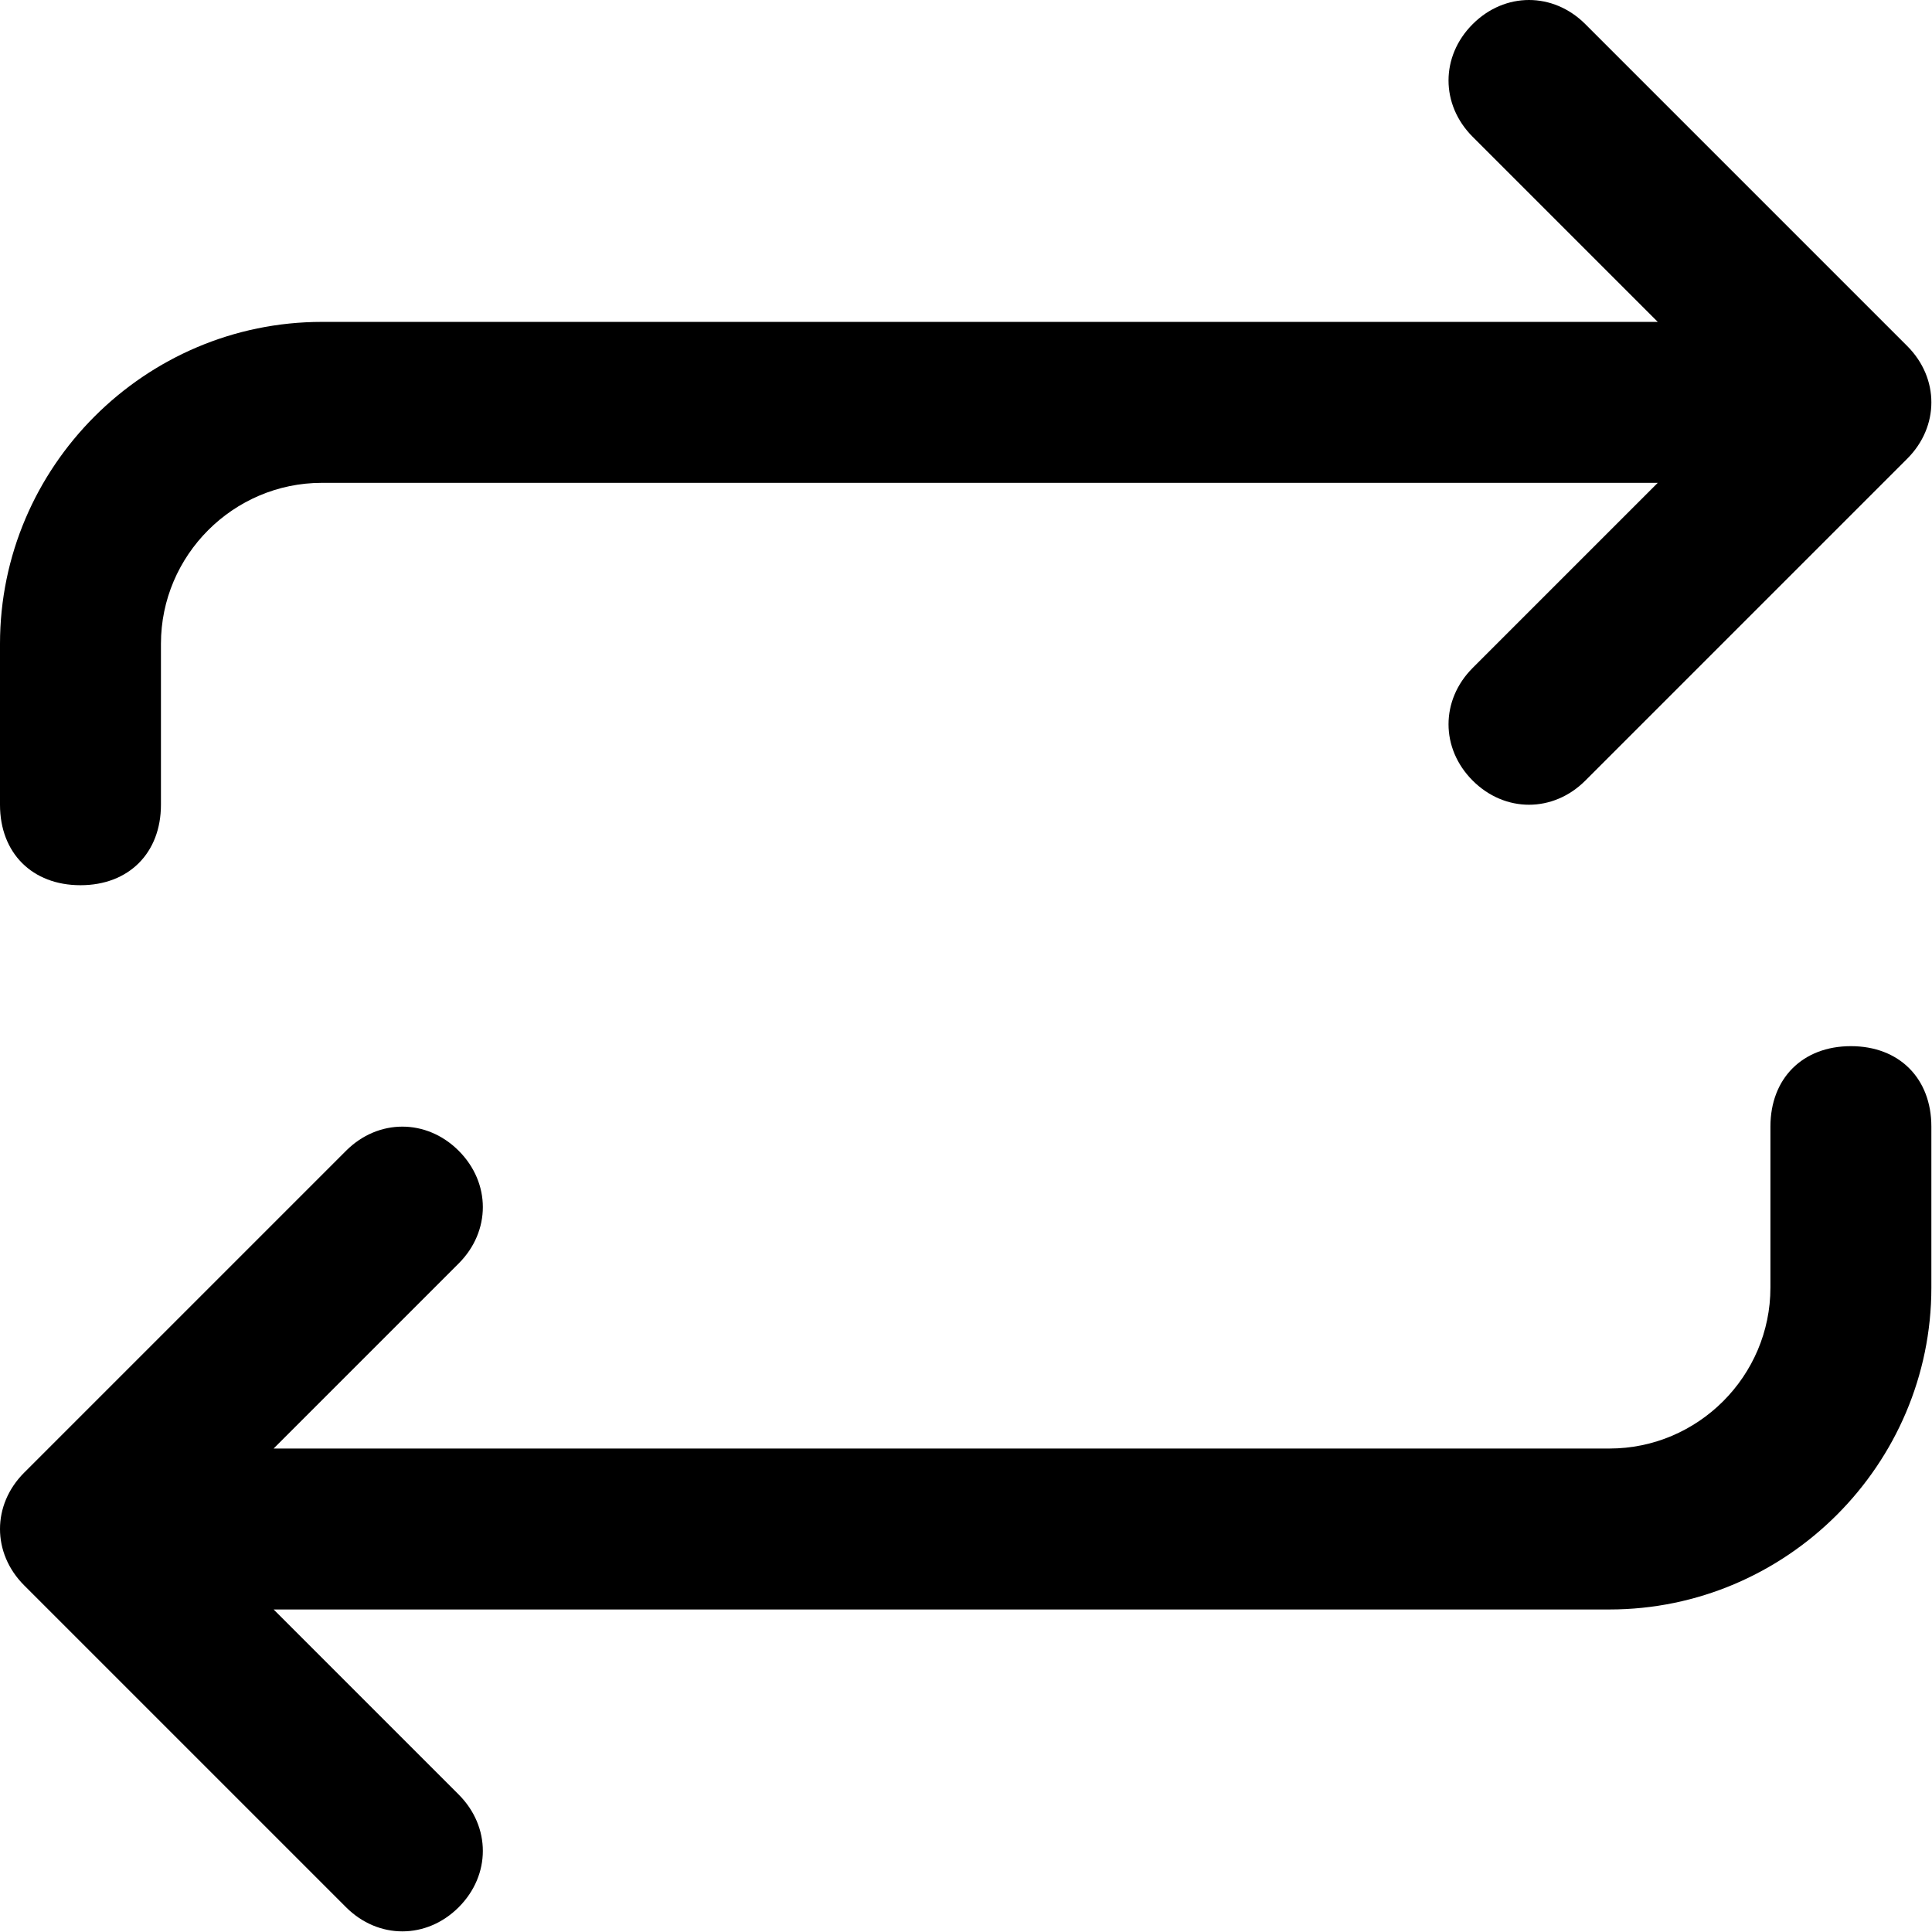
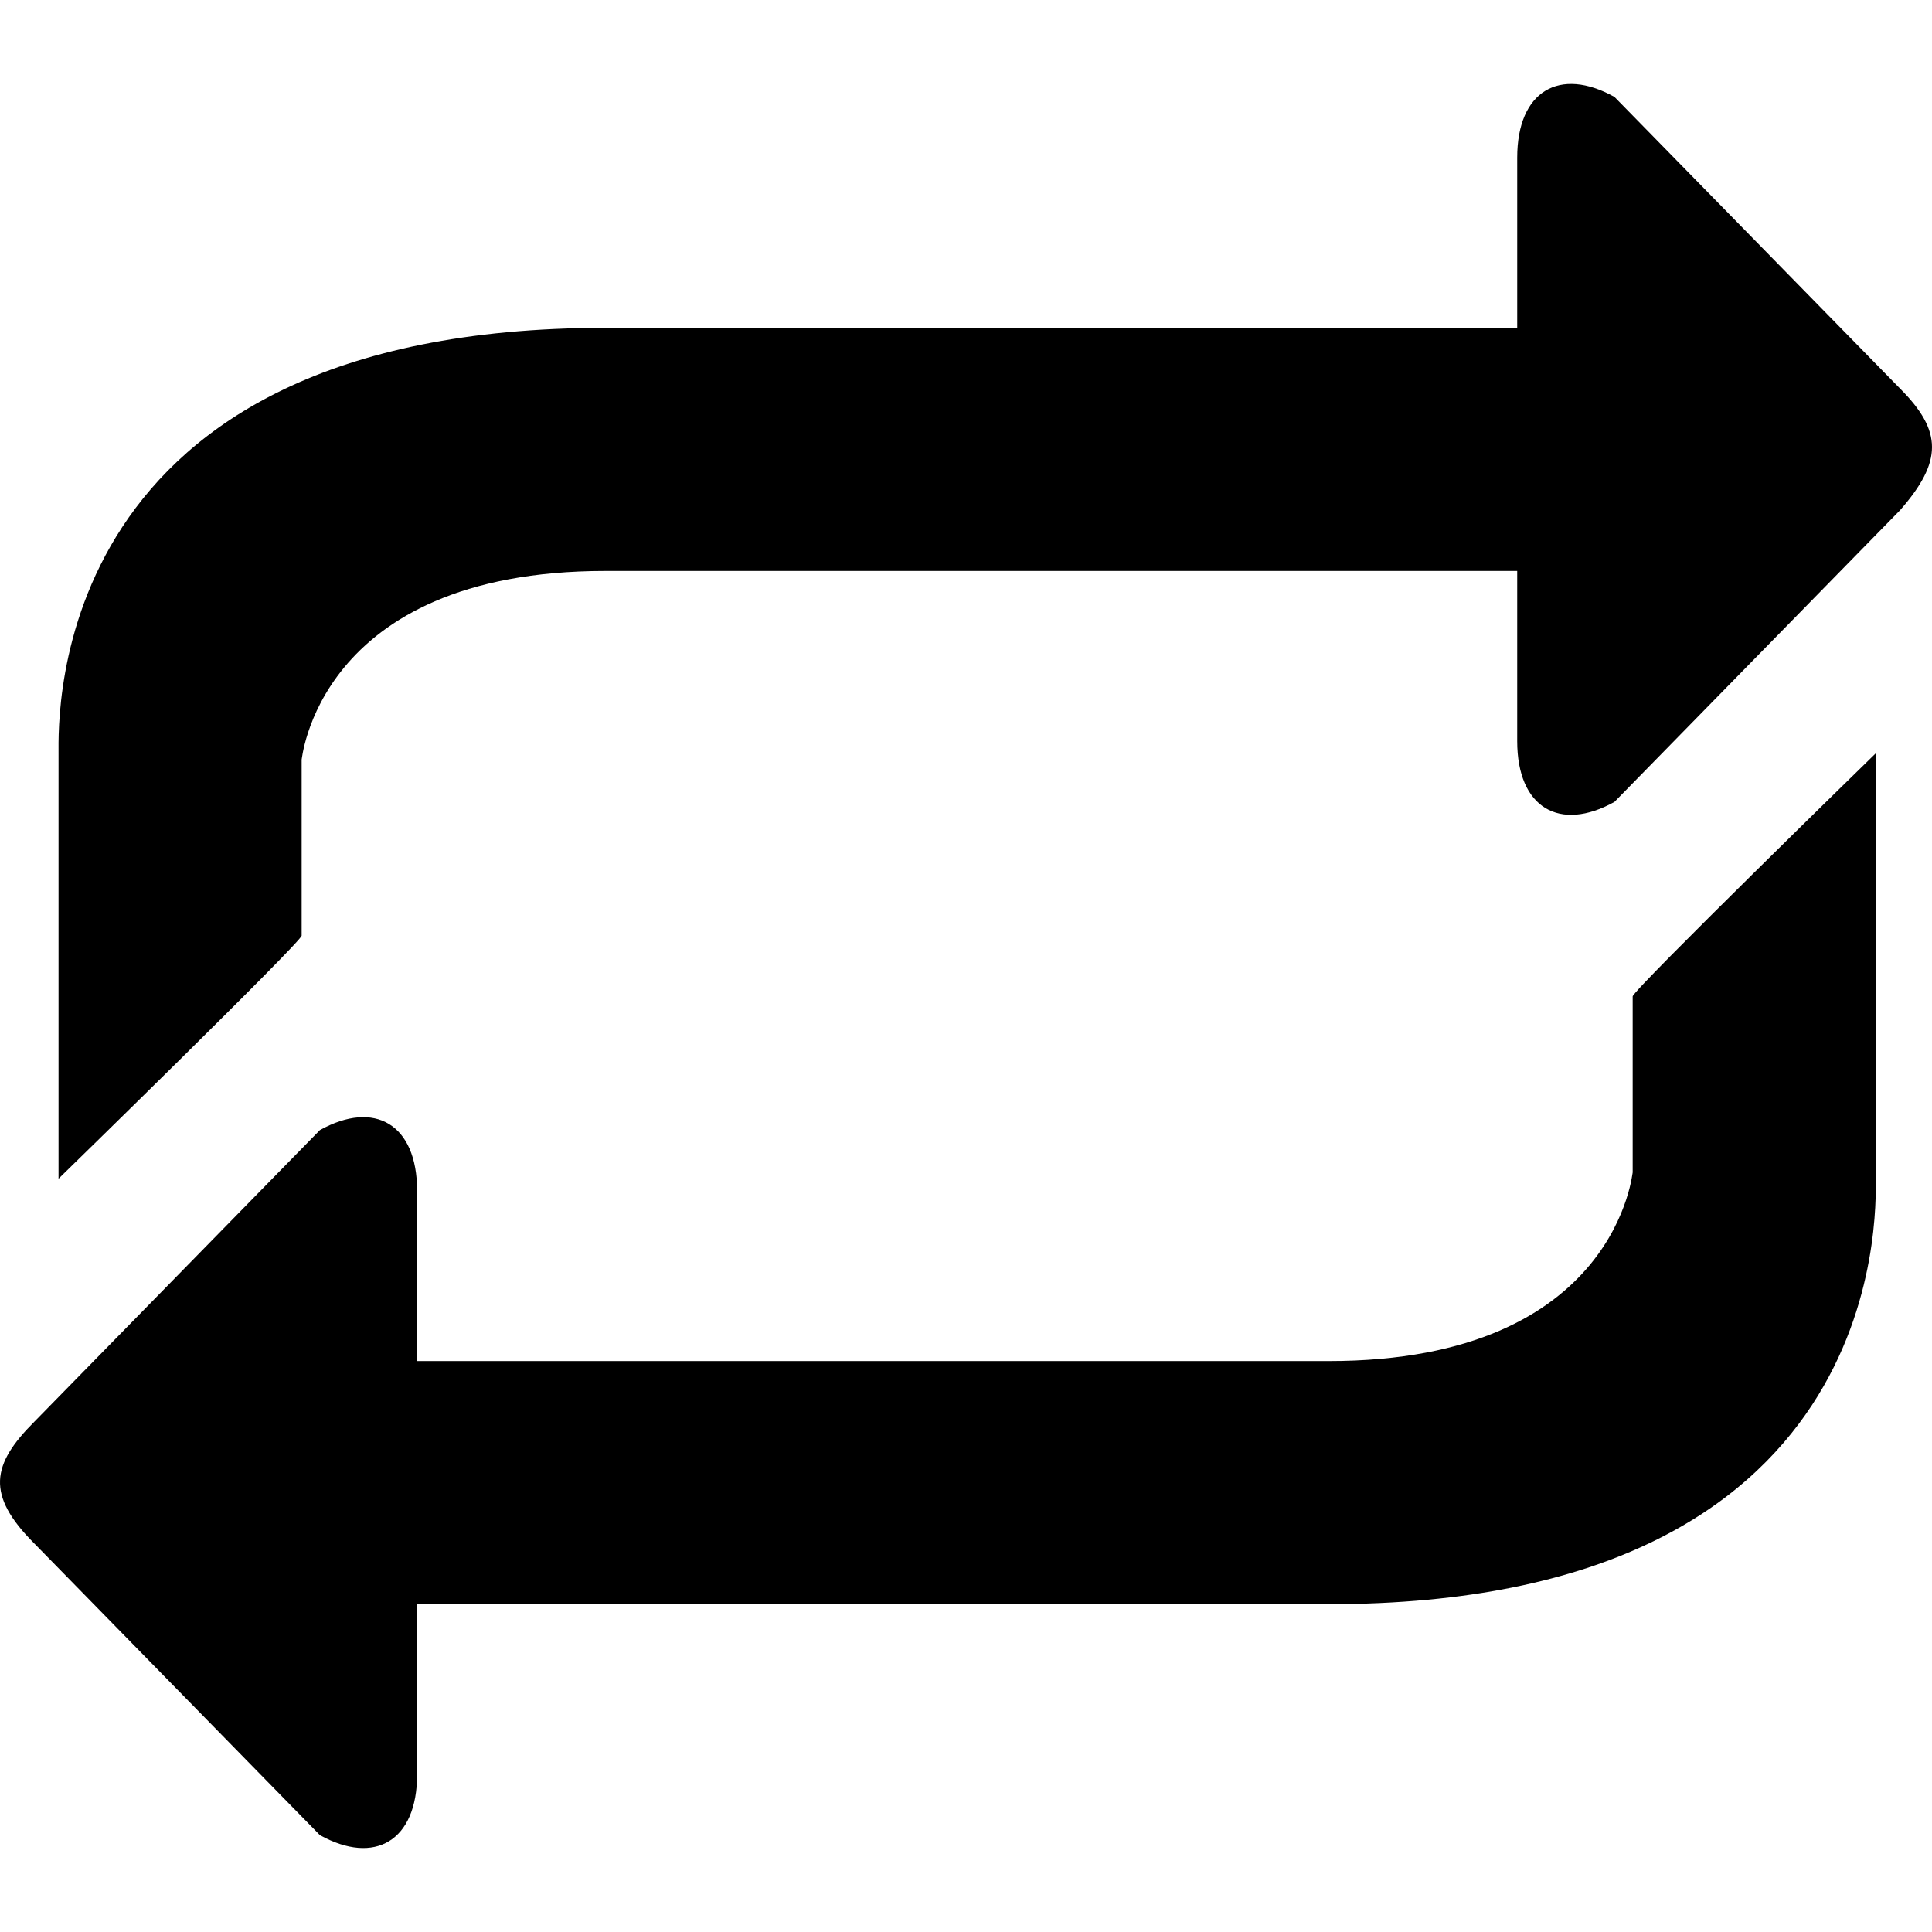
- <svg xmlns="http://www.w3.org/2000/svg" width="439" height="439" viewBox="0 0 439 439" fill="currentColor">
-   <path d="M438.857 256V292.571C438.857 332.8 405.943 365.714 365.714 365.714H62.171L104.229 407.771C111.543 415.086 111.543 426.057 104.229 433.371C96.914 440.686 85.943 440.686 78.629 433.371L5.486 360.229C-1.829 352.914 -1.829 341.943 5.486 334.629L78.629 261.486C85.943 254.171 96.914 254.171 104.229 261.486C111.543 268.8 111.543 279.771 104.229 287.086L62.171 329.143H365.714C385.829 329.143 402.286 312.686 402.286 292.571V256C402.286 245.029 409.6 237.714 420.571 237.714C431.543 237.714 438.857 245.029 438.857 256ZM18.286 201.143C29.257 201.143 36.571 193.829 36.571 182.857V146.286C36.571 126.171 53.029 109.714 73.143 109.714H376.686L334.629 151.771C327.314 159.086 327.314 170.057 334.629 177.371C341.943 184.686 352.914 184.686 360.229 177.371L433.371 104.229C440.686 96.914 440.686 85.943 433.371 78.629L360.229 5.486C352.914 -1.829 341.943 -1.829 334.629 5.486C327.314 12.8 327.314 23.771 334.629 31.086L376.686 73.143H73.143C32.914 73.143 9.53674e-07 106.057 9.53674e-07 146.286V182.857C9.53674e-07 193.829 7.314 201.143 18.286 201.143Z" fill="currentColor" />
+ <svg xmlns="http://www.w3.org/2000/svg" version="1.1" width="512" height="512" x="0" y="0" viewBox="0 0 284.159 284.159" style="enable-background:new 0 0 512 512" xml:space="preserve" class="">
+   <g>
+     <path d="M279.467 57.158 237.453 14.25c-8.045-4.47-14.303-.894-14.303 8.939v25.03H89.062c-82.24 0-80.453 57.211-80.453 62.574v62.574s35.757-34.863 35.757-35.757v-25.924c0 .894 1.788-27.711 44.696-27.711H223.15v25.03c0 9.833 6.257 13.409 14.303 8.939l42.014-42.908c6.257-7.151 6.257-11.621 0-17.878zm-3.576 53.635s-35.757 34.863-35.757 35.757v25.924c0-.894-1.788 27.711-44.696 27.711H61.351v-25.03c0-9.833-6.257-13.409-14.303-8.939L5.034 209.124c-6.257 6.257-7.151 10.727 0 17.878l42.014 42.908c8.045 4.47 14.303.894 14.303-8.939v-25.03h134.088c82.24 0 80.453-57.211 80.453-62.574v-62.574h-.001z" style="" fill="currentColor" data-original="#3db39e" class="" opacity="1" />
+   </g>
</svg>
